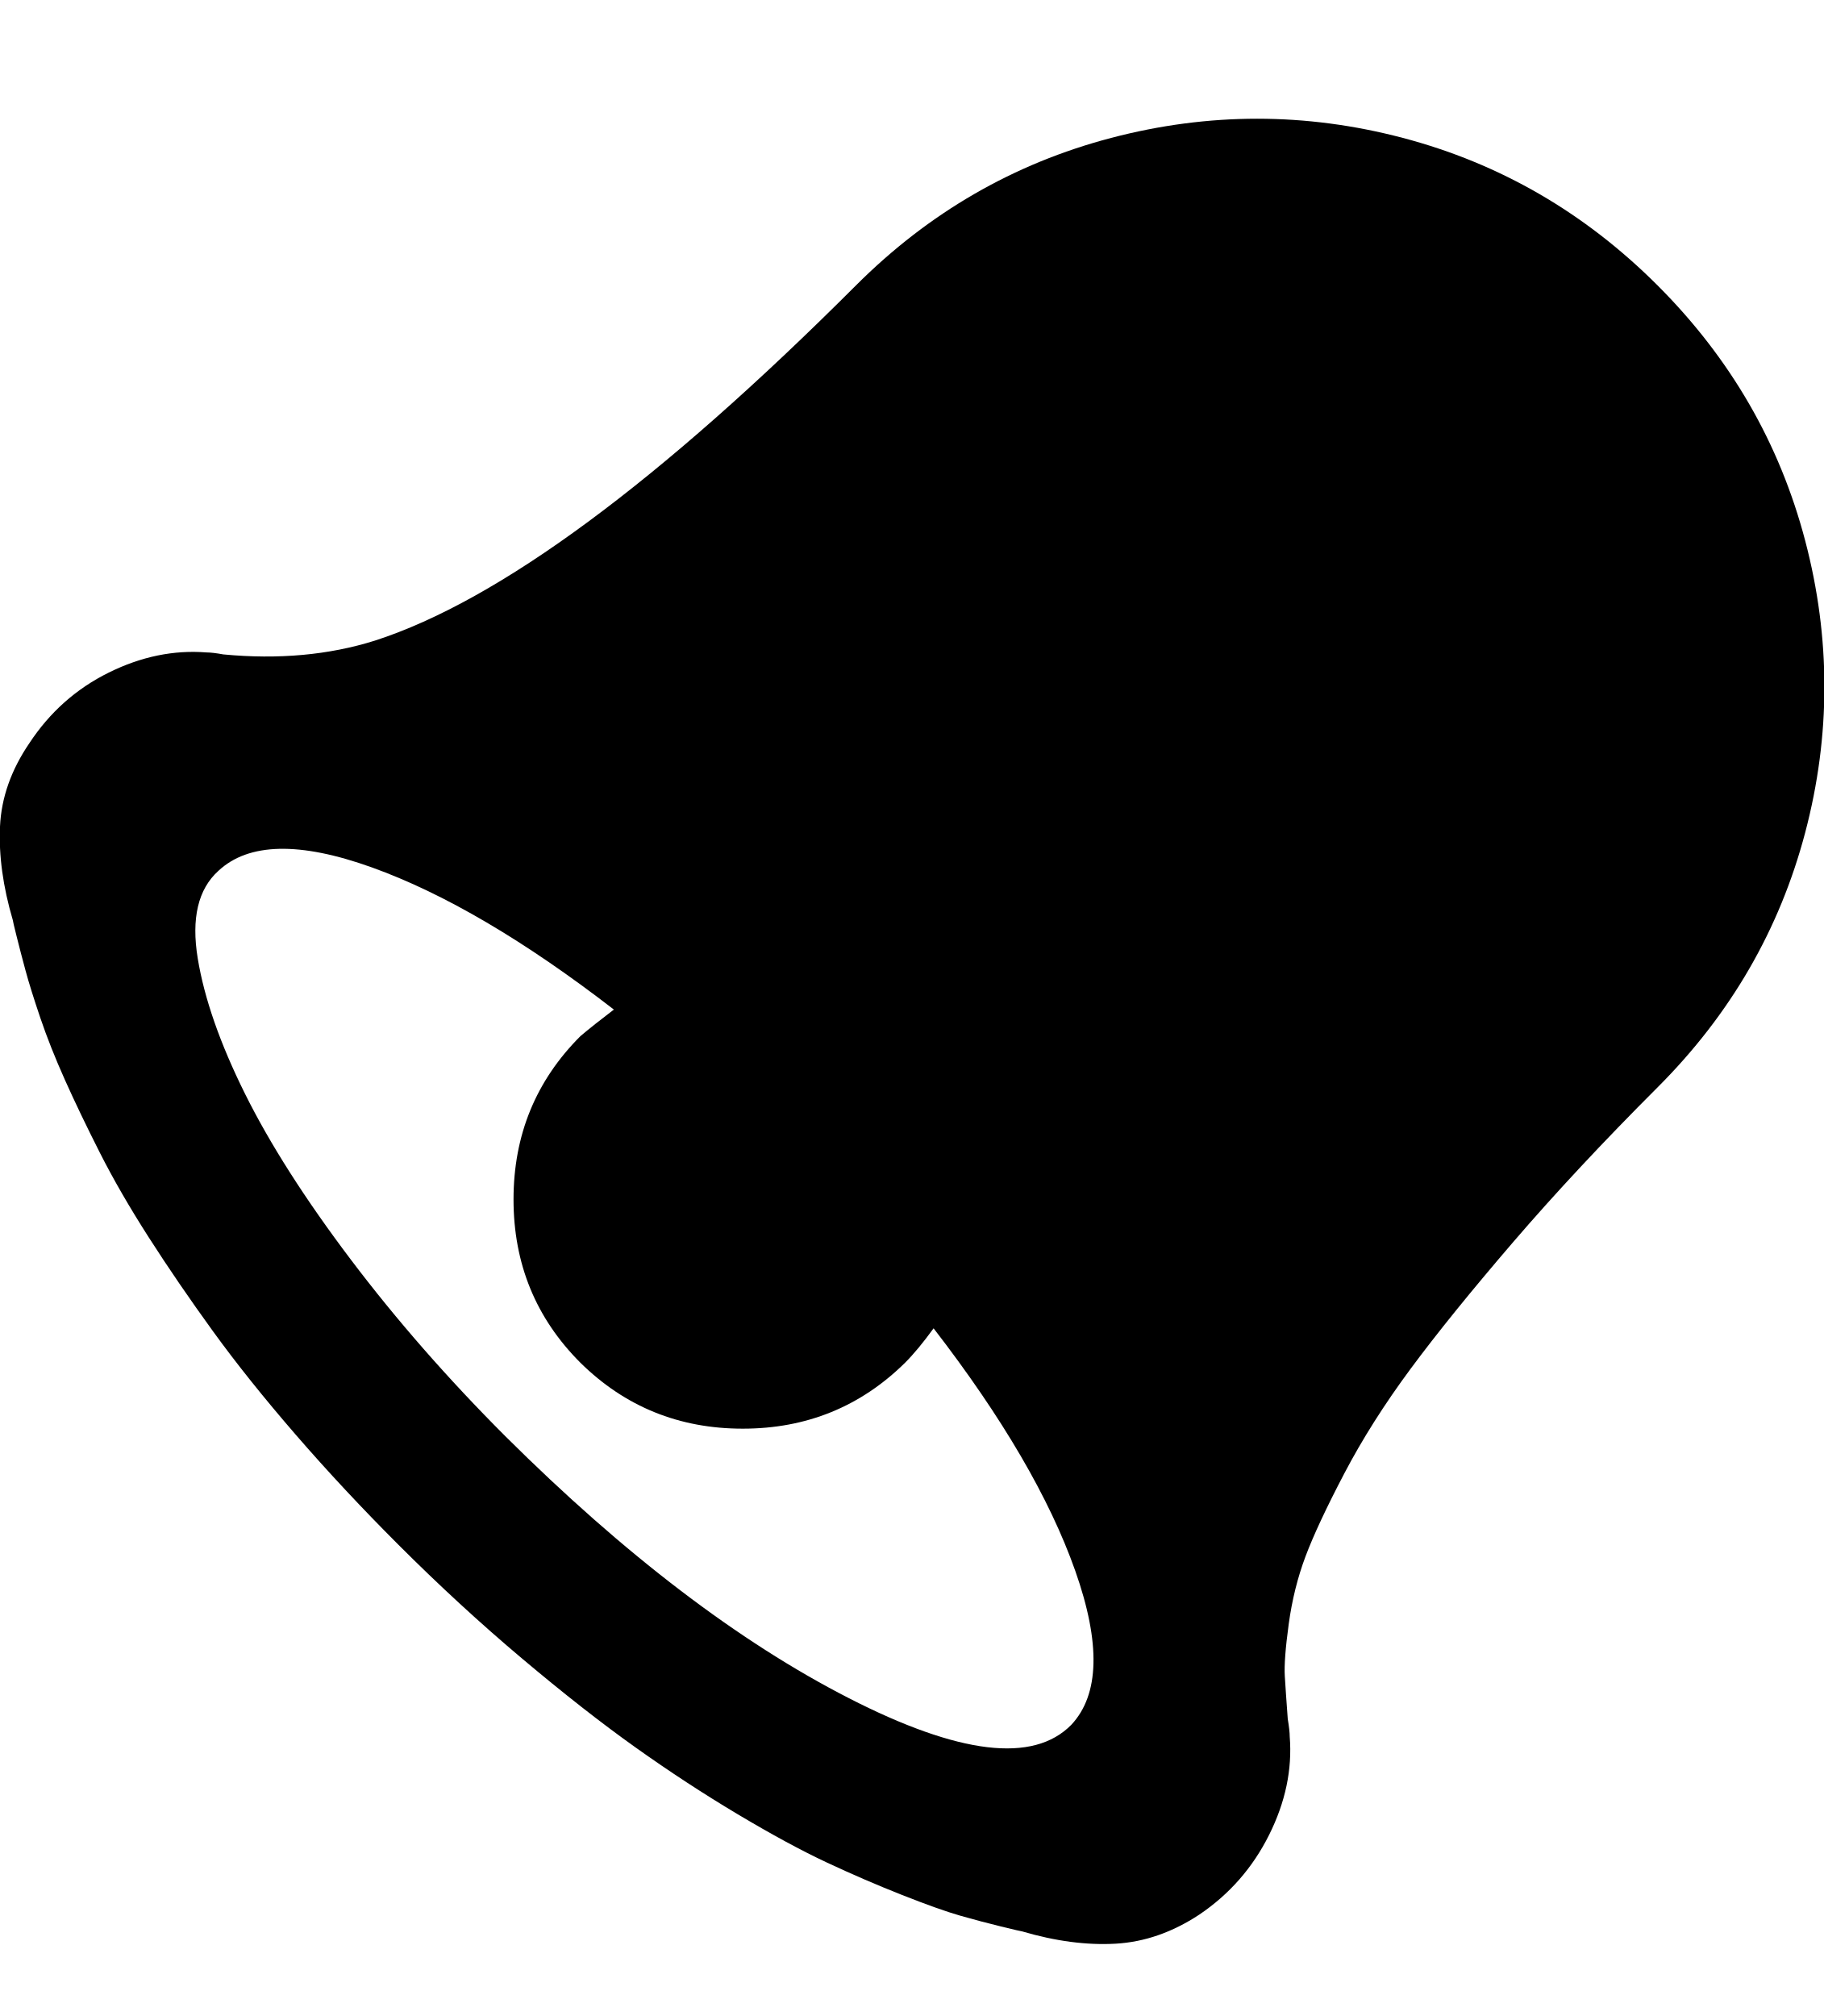
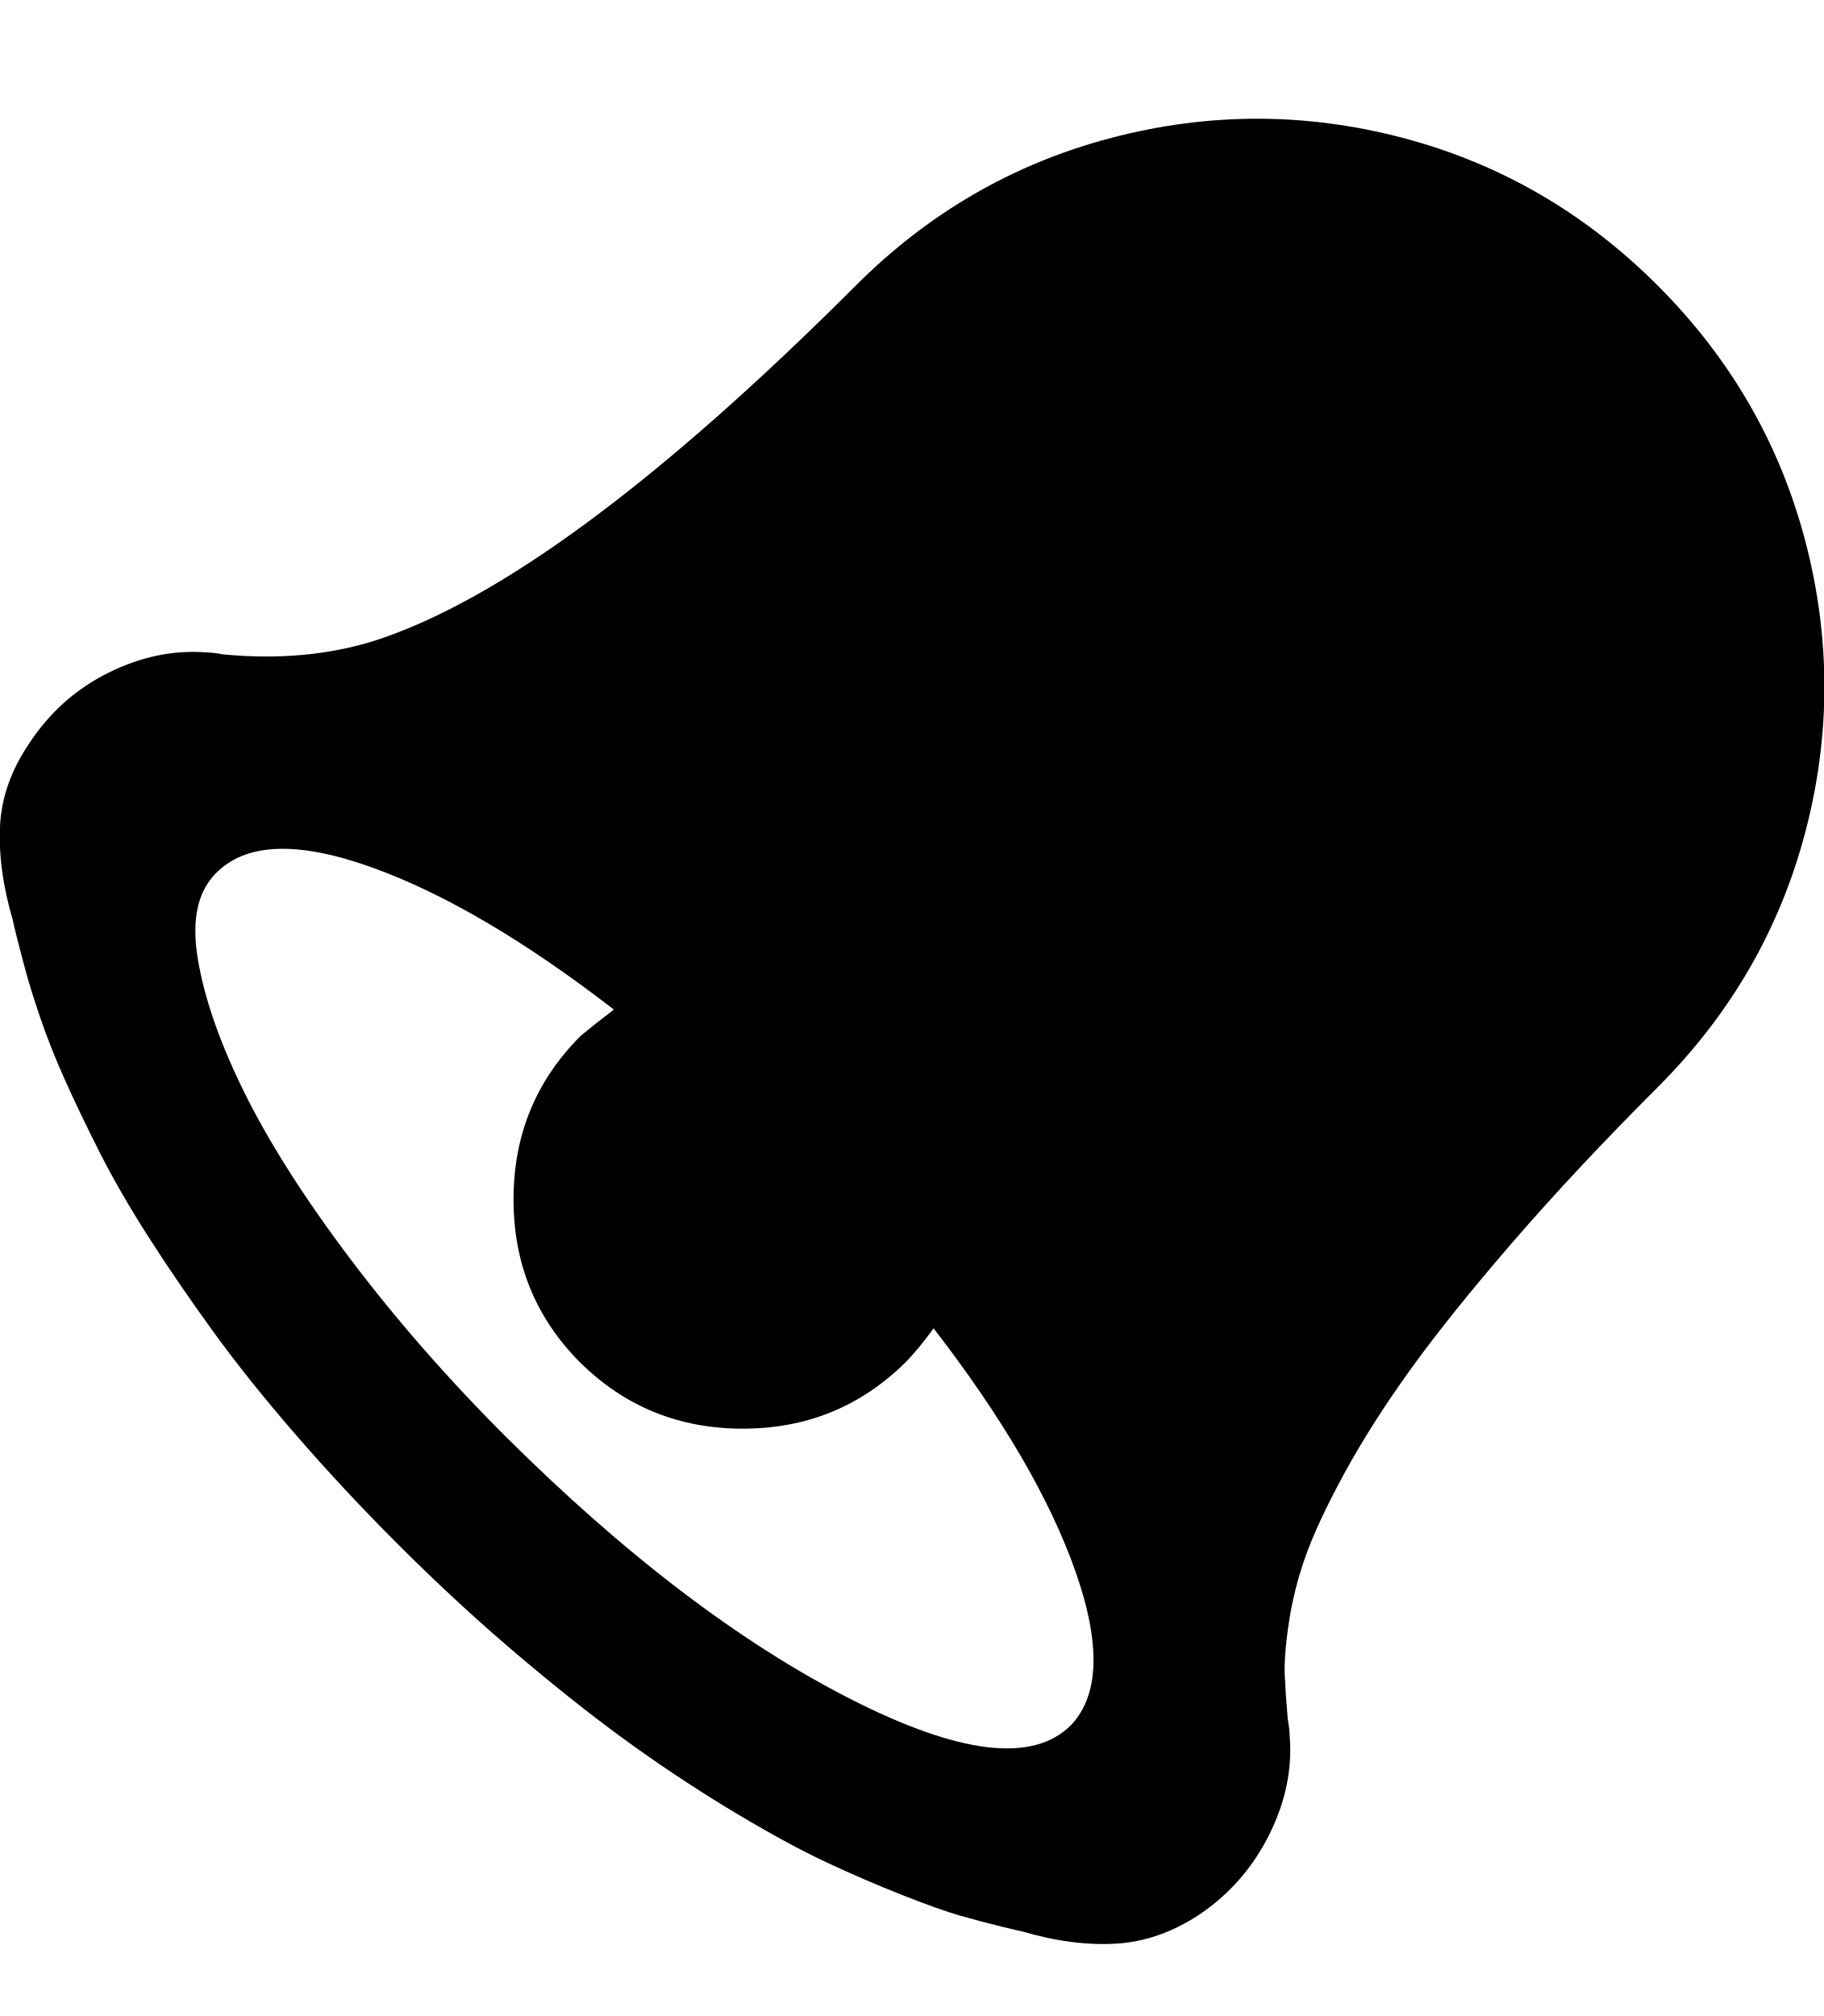
<svg xmlns="http://www.w3.org/2000/svg" height="1000" width="904.785">
-   <path d="M0 410.008q.976 -21.472 14.64 -41.48 15.128 -22.936 39.284 -34.892t48.556 -10.004q2.928 0 8.296 .976 40.992 3.904 75.152 -6.832 92.232 -29.768 238.632 -176.168 54.168 -54.168 126.636 -73.2t144.692 0 126.392 73.2 73.2 126.636 0 144.692 -73.2 126.392q-40.504 40.504 -71.736 76.86t-50.752 62.708 -32.94 51.972 -19.276 41.236 -8.296 33.428 -1.952 25.864 1.464 21.228q.976 5.856 .976 8.784 1.952 24.4 -10.248 48.8t-34.648 39.528q-20.008 13.176 -41.48 14.396t-46.36 -6.1q-.488 0 -10.492 -2.44t-20.252 -5.368 -28.792 -10.248 -37.332 -16.104 -44.164 -23.912 -50.752 -33.184 -56.364 -44.164 -61.244 -56.364q-27.328 -27.328 -50.996 -54.656t-40.992 -51.24 -31.72 -46.36 -24.4 -42.212 -17.324 -36.112 -12.2 -30.744 -7.32 -23.424 -4.392 -16.836 -1.952 -8.296q-7.32 -24.888 -6.344 -46.36zm98.088 65.392q4.88 29.768 23.424 67.1t52.46 82.228 76.86 87.84q88.328 87.84 170.312 129.808t110.288 13.176q20.984 -22.448 1.952 -76.372t-70.272 -120.292q-7.808 10.736 -14.152 17.08 -33.184 32.696 -80.52 32.696t-80.52 -32.696q-33.184 -33.184 -33.184 -81.008t33.184 -81.008q6.344 -5.368 16.592 -13.176 -66.368 -51.24 -120.048 -70.516t-76.128 1.708q-15.128 13.664 -10.248 43.432z" />
+   <path d="M0 410.008q.976 -21.472 14.64 -41.48 15.128 -22.936 39.284 -34.892t48.556 -10.004q2.928 0 8.296 .976 40.992 3.904 75.152 -6.832 92.232 -29.768 238.632 -176.168 54.168 -54.168 126.636 -73.2t144.692 0 126.392 73.2 73.2 126.636 0 144.692 -73.2 126.392q-40.504 40.504 -71.736 76.616t-50.752 63.196 -32.94 51.728 -19.276 41.236 -8.296 33.184 -1.952 26.352 1.464 20.984q.976 5.856 .976 8.784 1.952 24.4 -10.248 48.8t-34.648 39.528q-20.008 13.176 -41.48 14.396t-46.36 -6.1q-.488 0 -10.492 -2.44t-20.252 -5.368 -28.792 -10.248 -37.332 -16.104 -44.164 -23.912 -50.752 -33.184 -56.364 -44.164 -61.244 -56.364q-27.328 -27.328 -50.996 -54.656t-40.992 -51.24 -31.72 -46.36 -24.4 -42.212 -17.324 -36.112 -12.2 -30.744 -7.32 -23.424 -4.392 -16.836 -1.952 -8.296q-7.32 -24.888 -6.344 -46.36zm98.088 65.392q4.88 29.768 23.424 67.1t52.46 82.228 76.86 87.84q88.328 87.84 170.312 129.808t110.288 13.176q20.984 -22.448 1.952 -76.372t-70.272 -120.292q-7.808 10.736 -14.152 17.08 -33.184 32.696 -80.52 32.696t-80.52 -32.696q-33.184 -33.184 -33.184 -81.008t33.184 -81.008q6.344 -5.368 16.592 -13.176 -66.368 -51.24 -120.048 -70.516t-76.128 1.708q-15.128 13.664 -10.248 43.432z" />
</svg>
